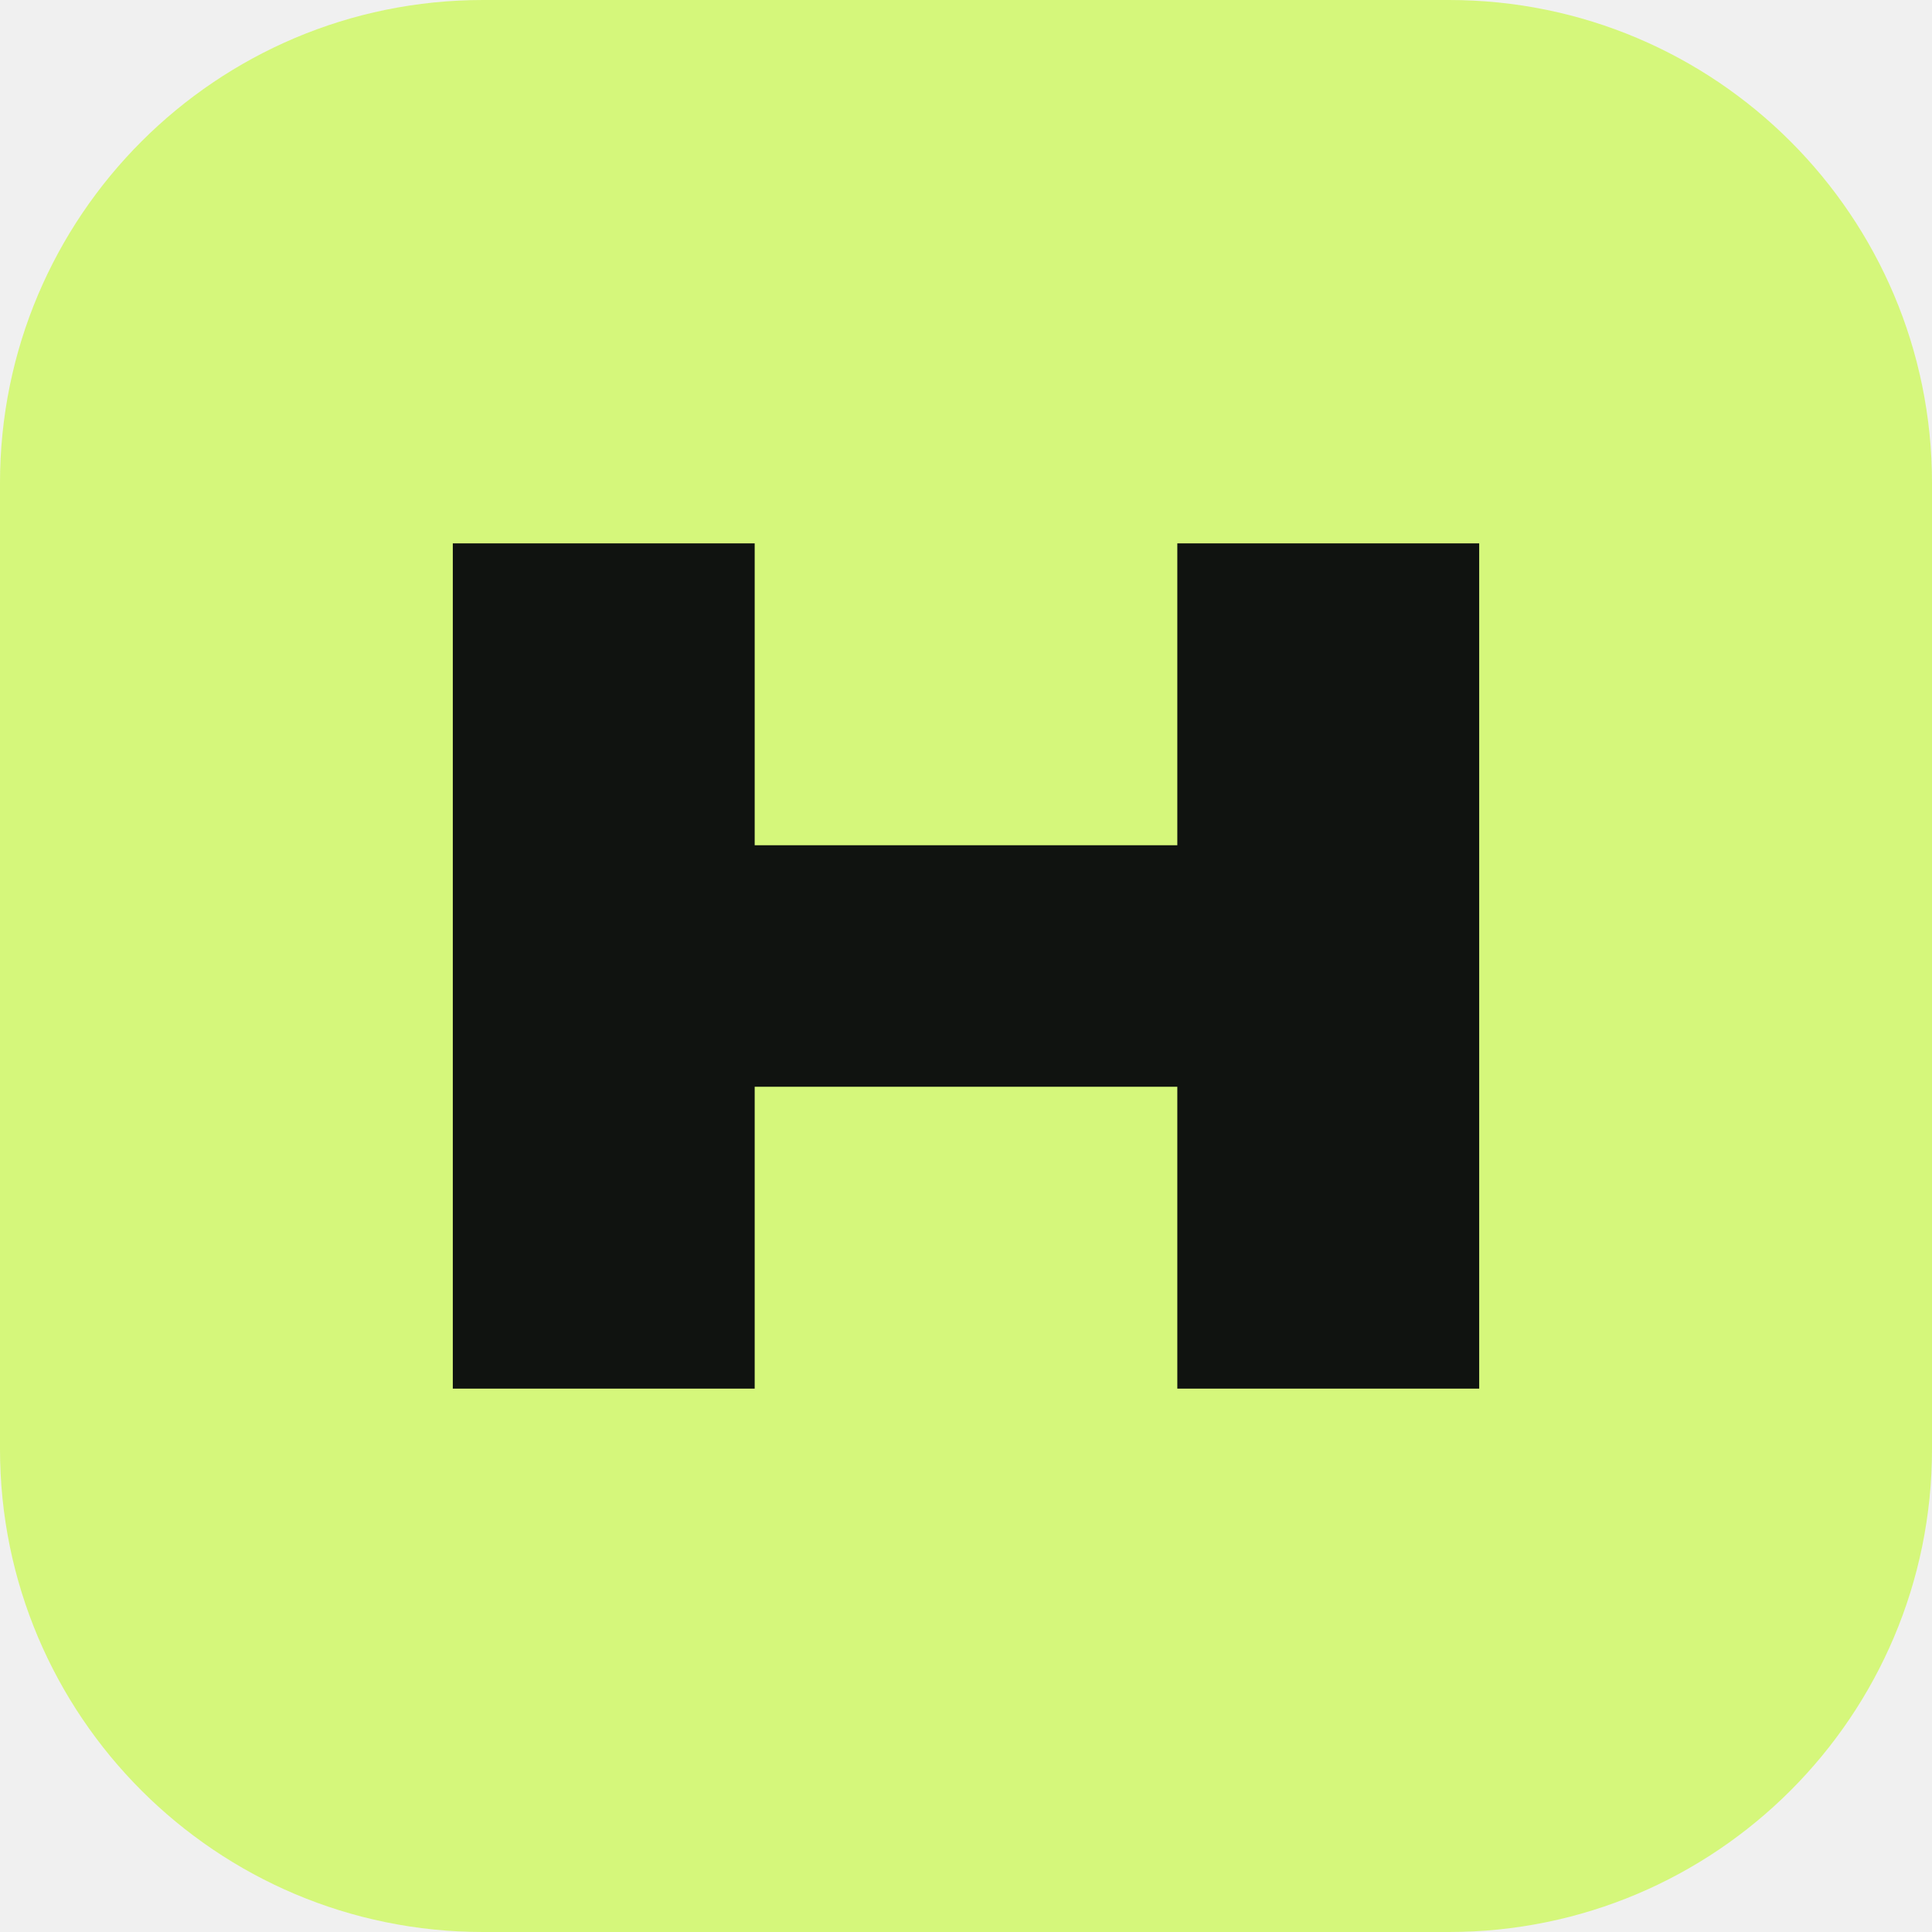
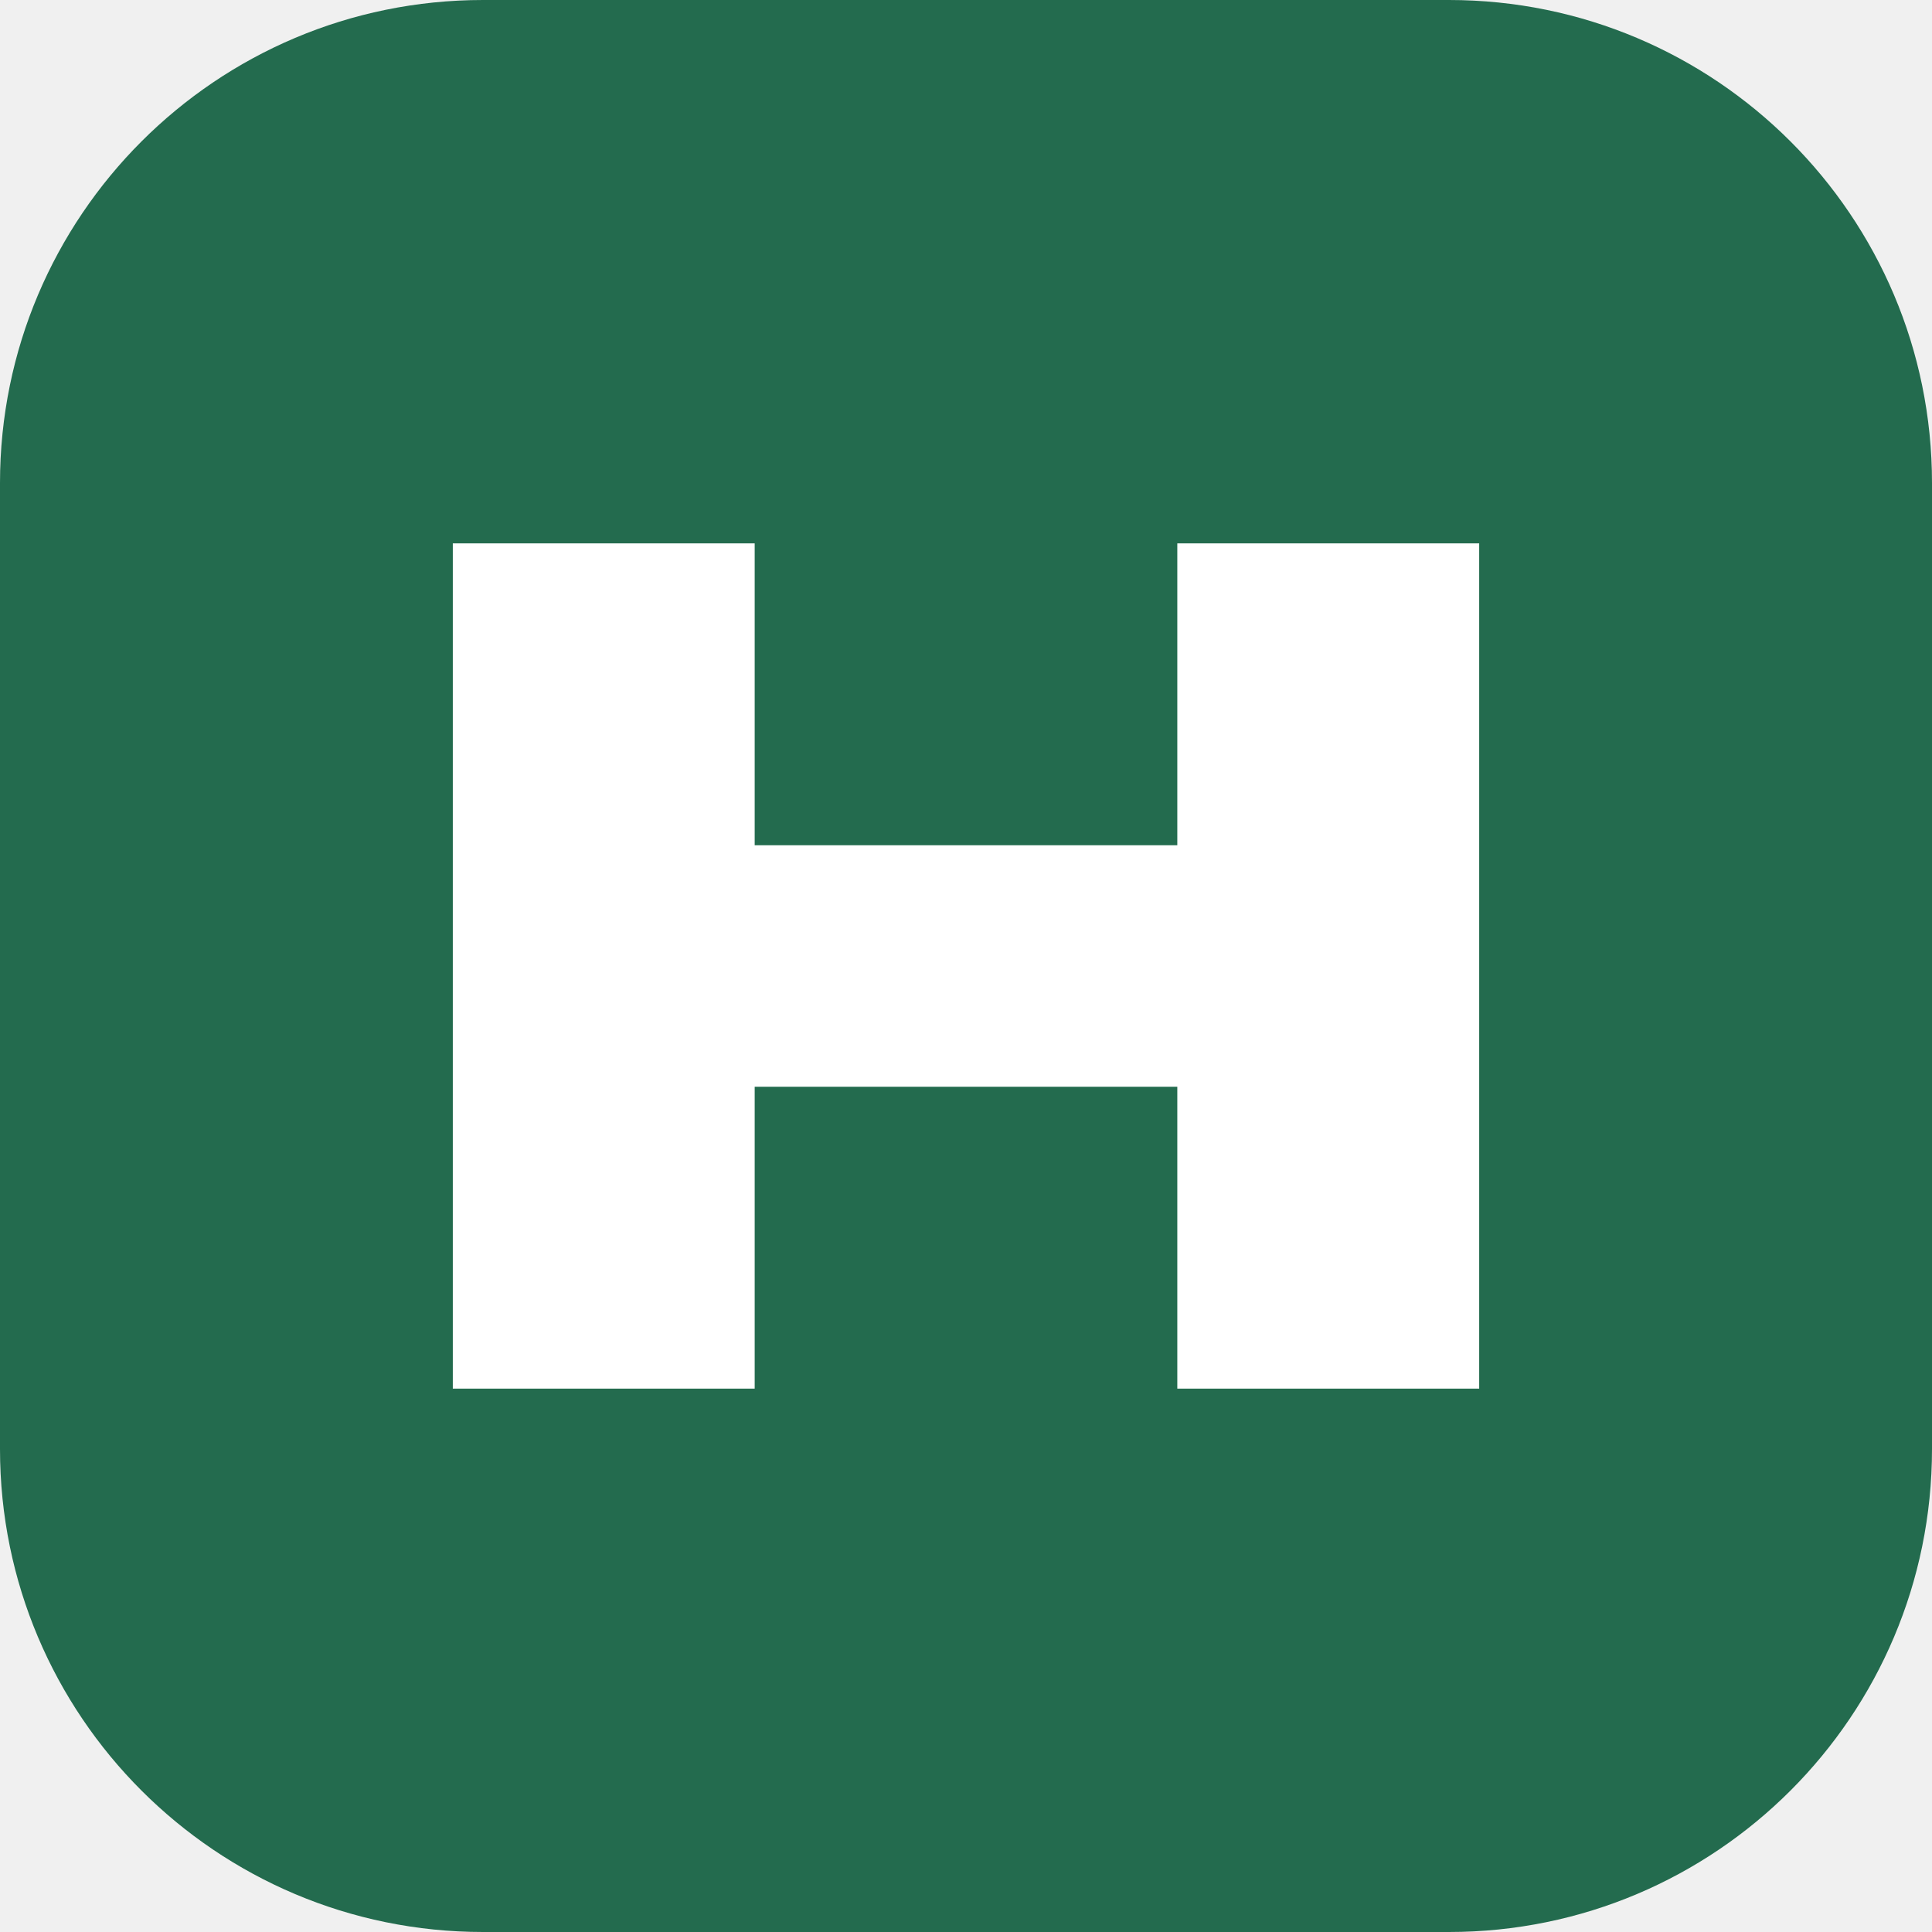
- <svg xmlns="http://www.w3.org/2000/svg" viewBox="0 0 64 64">
-   <rect width="64" height="64" rx="16" fill="#d5f77b" />
-   <path d="M15 18h10v28H15zm24 0h10v28H39zM25 28h14v8H25z" fill="#101310" />
+ <svg xmlns="http://www.w3.org/2000/svg" viewBox="0 0 64 64" role="img" aria-label="FitCore">
+   <rect width="64" height="64" rx="16" fill="#236B4E" />
+   <path d="M15 18h10v28H15zm24 0h10v28H39zM25 28h14v8H25z" fill="#FFFFFF" />
</svg>
